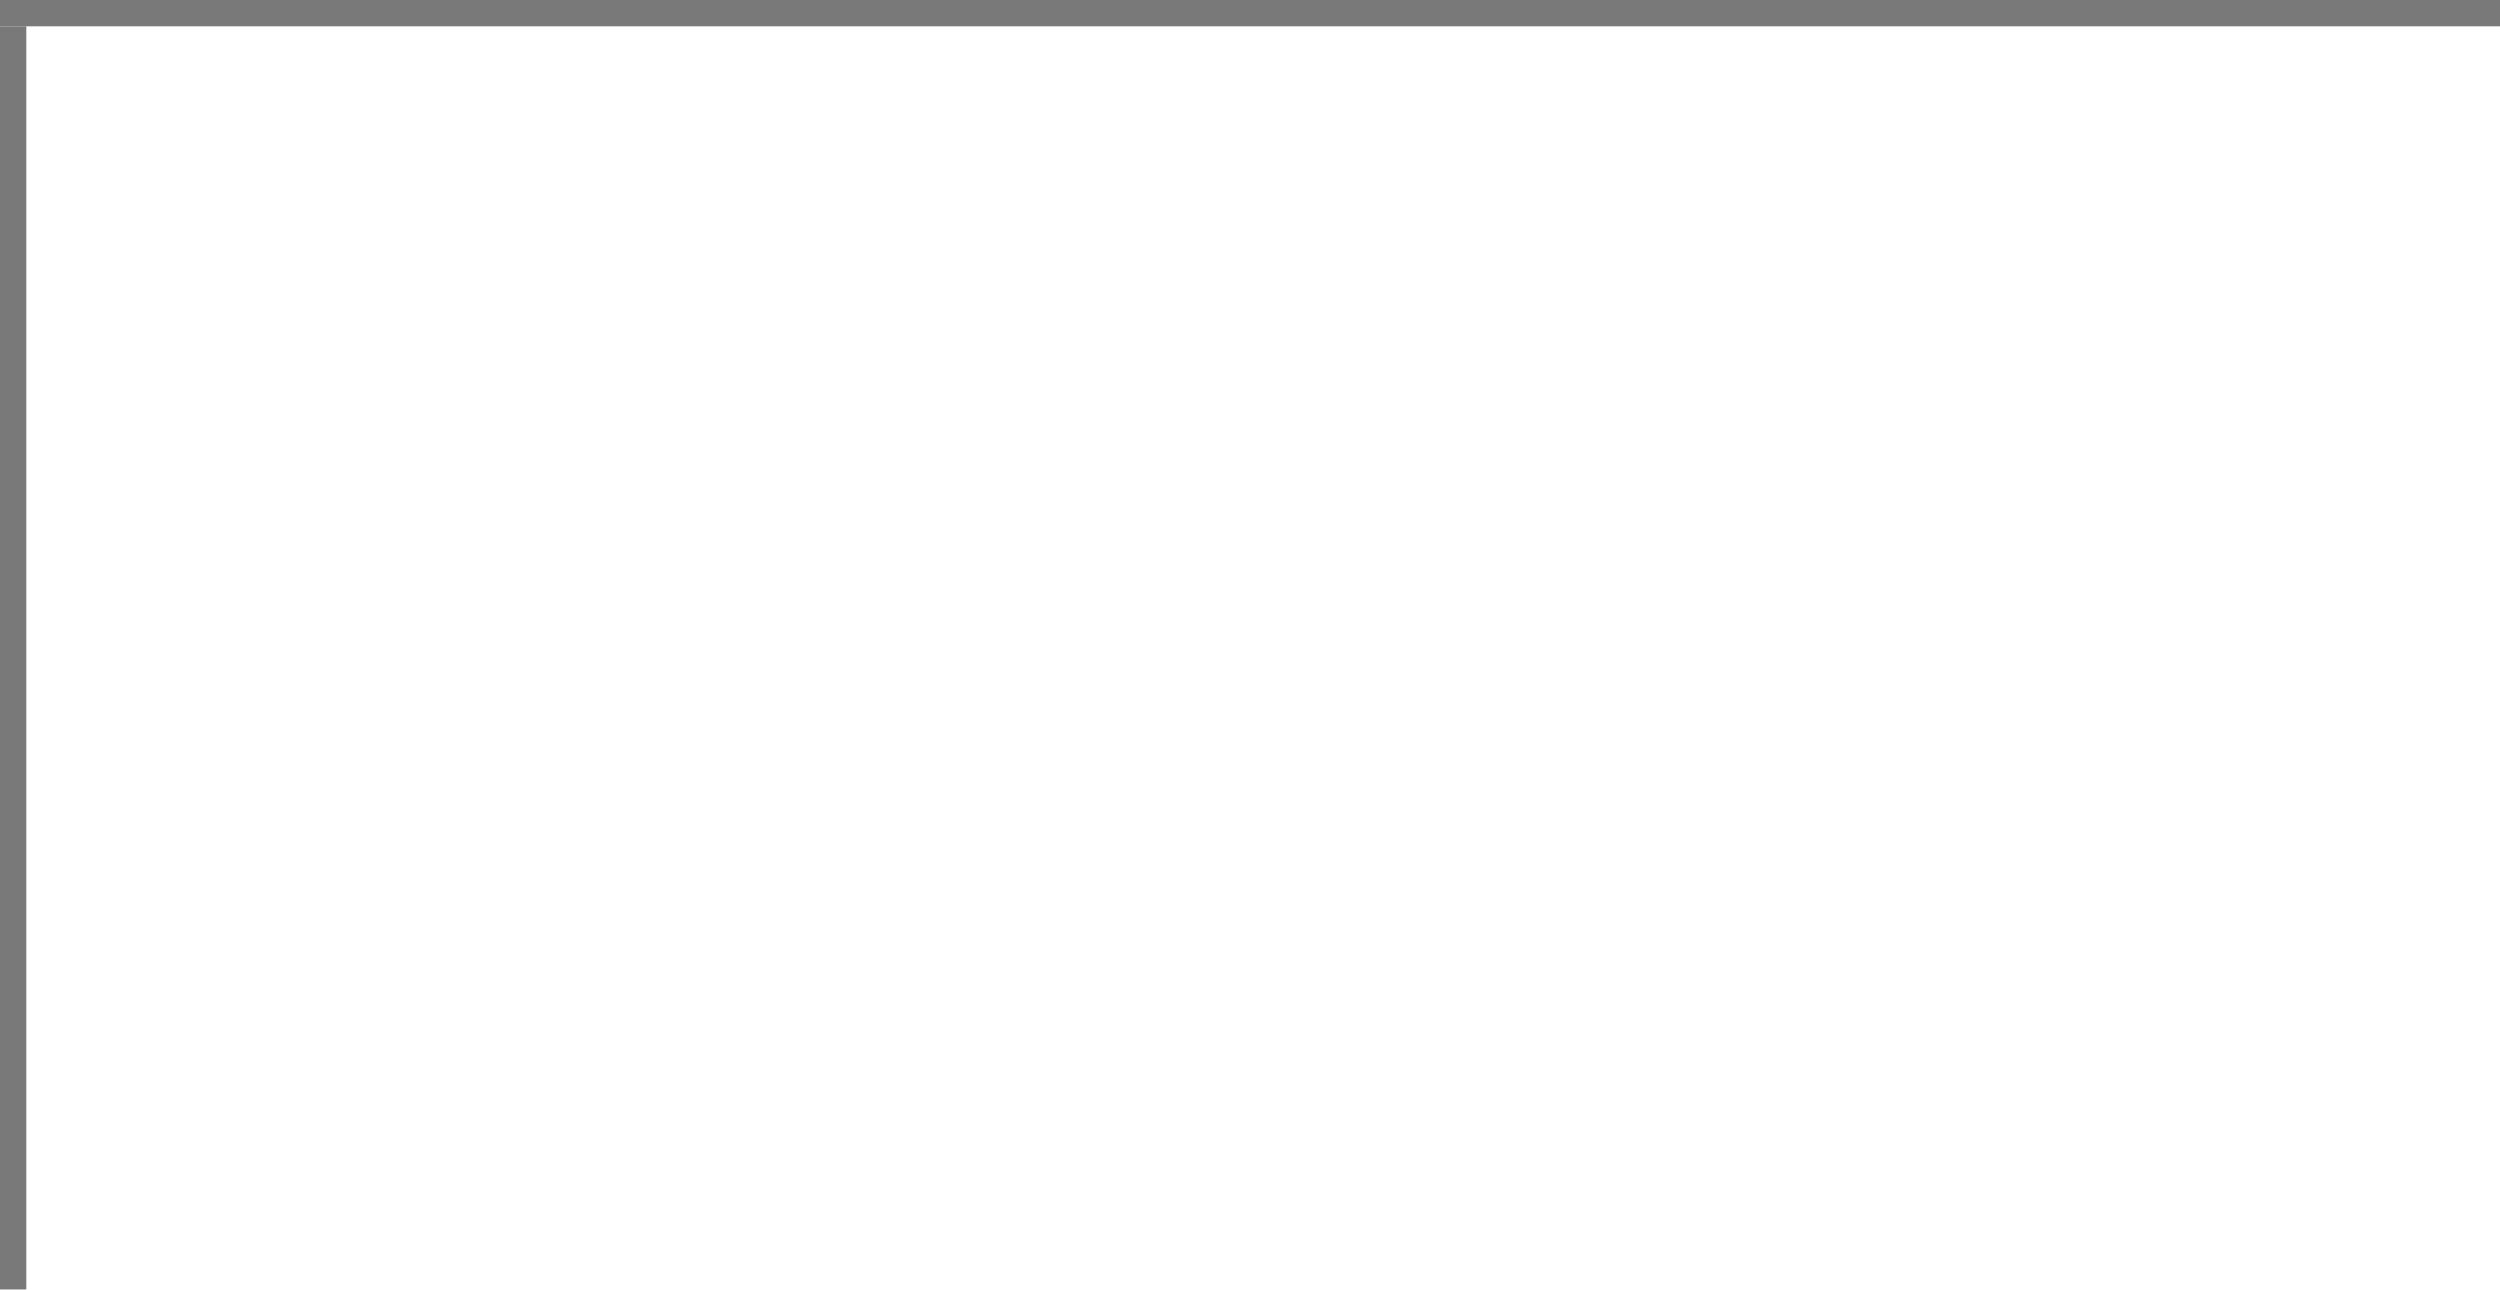
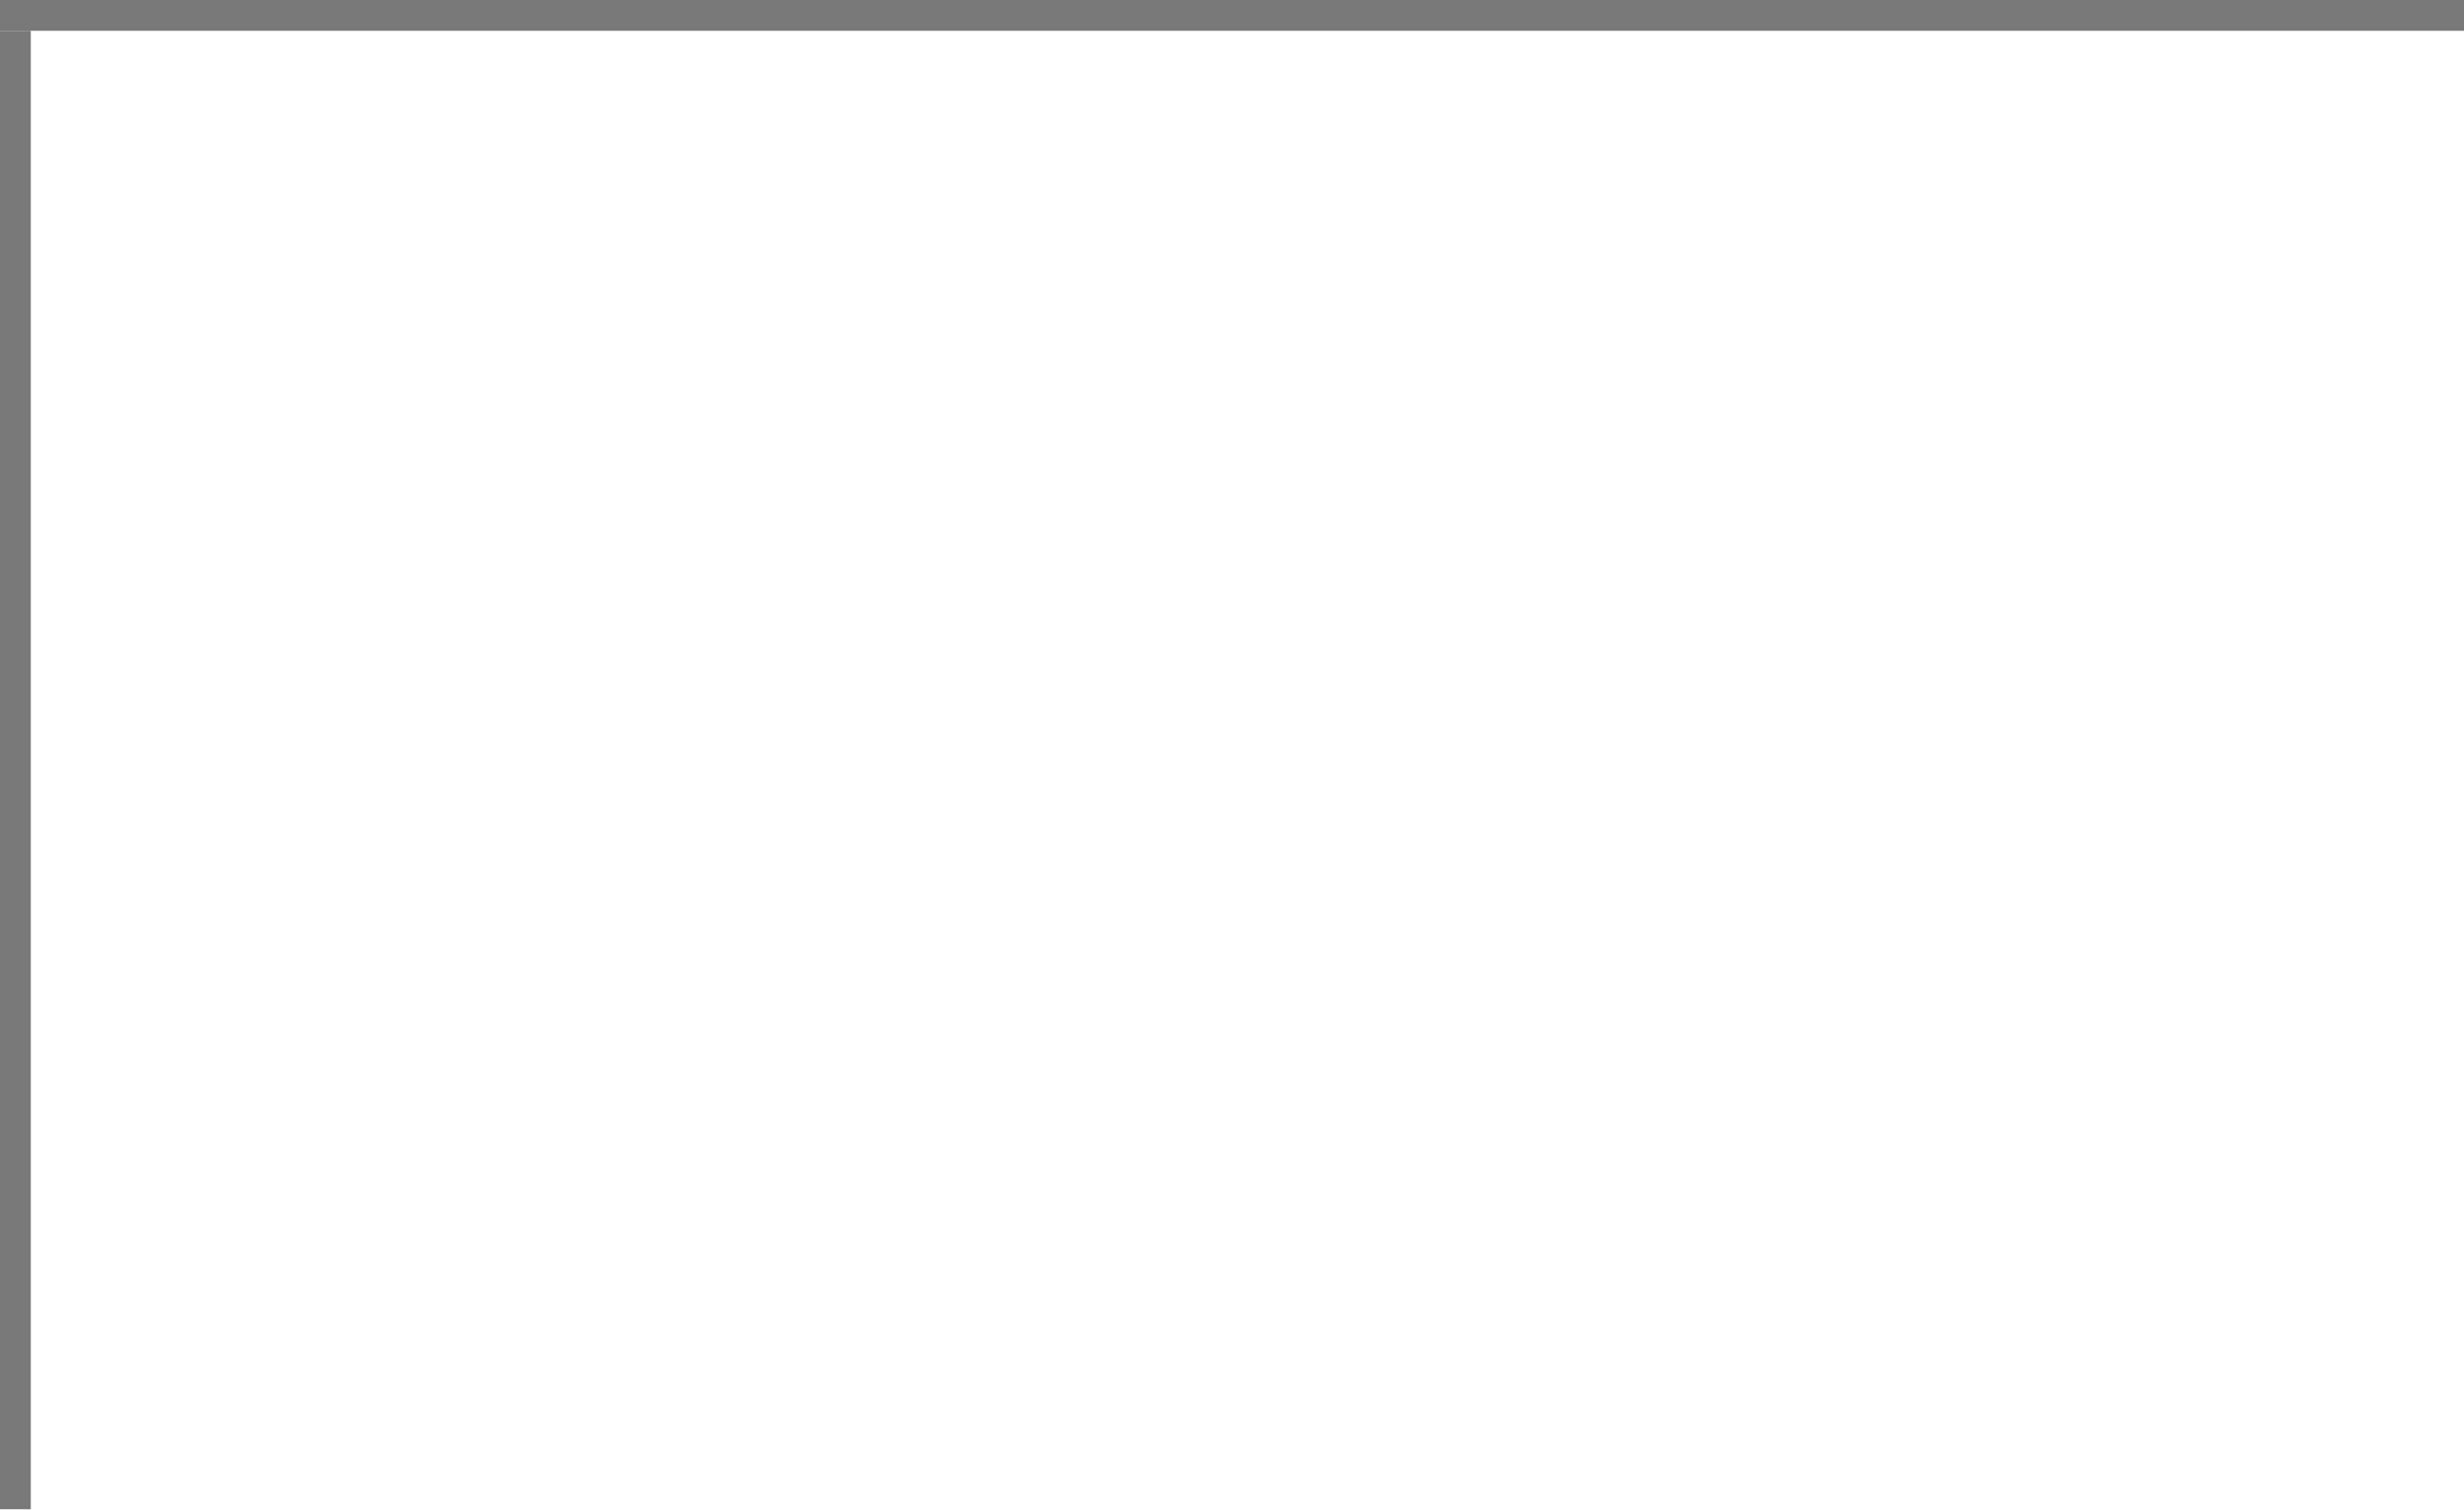
- <svg xmlns="http://www.w3.org/2000/svg" version="1.1" width="95px" height="49px" viewBox="1034 0 95 49">
-   <path d="M 1 1  L 95 1  L 95 49  L 1 49  L 1 1  Z " fill-rule="nonzero" fill="rgba(255, 255, 255, 1)" stroke="none" transform="matrix(1 0 0 1 1034 0 )" class="fill" />
-   <path d="M 0.5 1  L 0.5 49  " stroke-width="1" stroke-dasharray="0" stroke="rgba(121, 121, 121, 1)" fill="none" transform="matrix(1 0 0 1 1034 0 )" class="stroke" />
-   <path d="M 0 0.5  L 95 0.5  " stroke-width="1" stroke-dasharray="0" stroke="rgba(121, 121, 121, 1)" fill="none" transform="matrix(1 0 0 1 1034 0 )" class="stroke" />
+ <svg xmlns="http://www.w3.org/2000/svg" version="1.1" width="80px" height="49px" viewBox="1228 0 80 49">
+   <path d="M 1 1  L 80 1  L 80 49  L 1 49  L 1 1  Z " fill-rule="nonzero" fill="rgba(255, 255, 255, 1)" stroke="none" transform="matrix(1 0 0 1 1228 0 )" class="fill" />
+   <path d="M 0.5 1  L 0.5 49  " stroke-width="1" stroke-dasharray="0" stroke="rgba(121, 121, 121, 1)" fill="none" transform="matrix(1 0 0 1 1228 0 )" class="stroke" />
+   <path d="M 0 0.5  L 80 0.5  " stroke-width="1" stroke-dasharray="0" stroke="rgba(121, 121, 121, 1)" fill="none" transform="matrix(1 0 0 1 1228 0 )" class="stroke" />
</svg>
